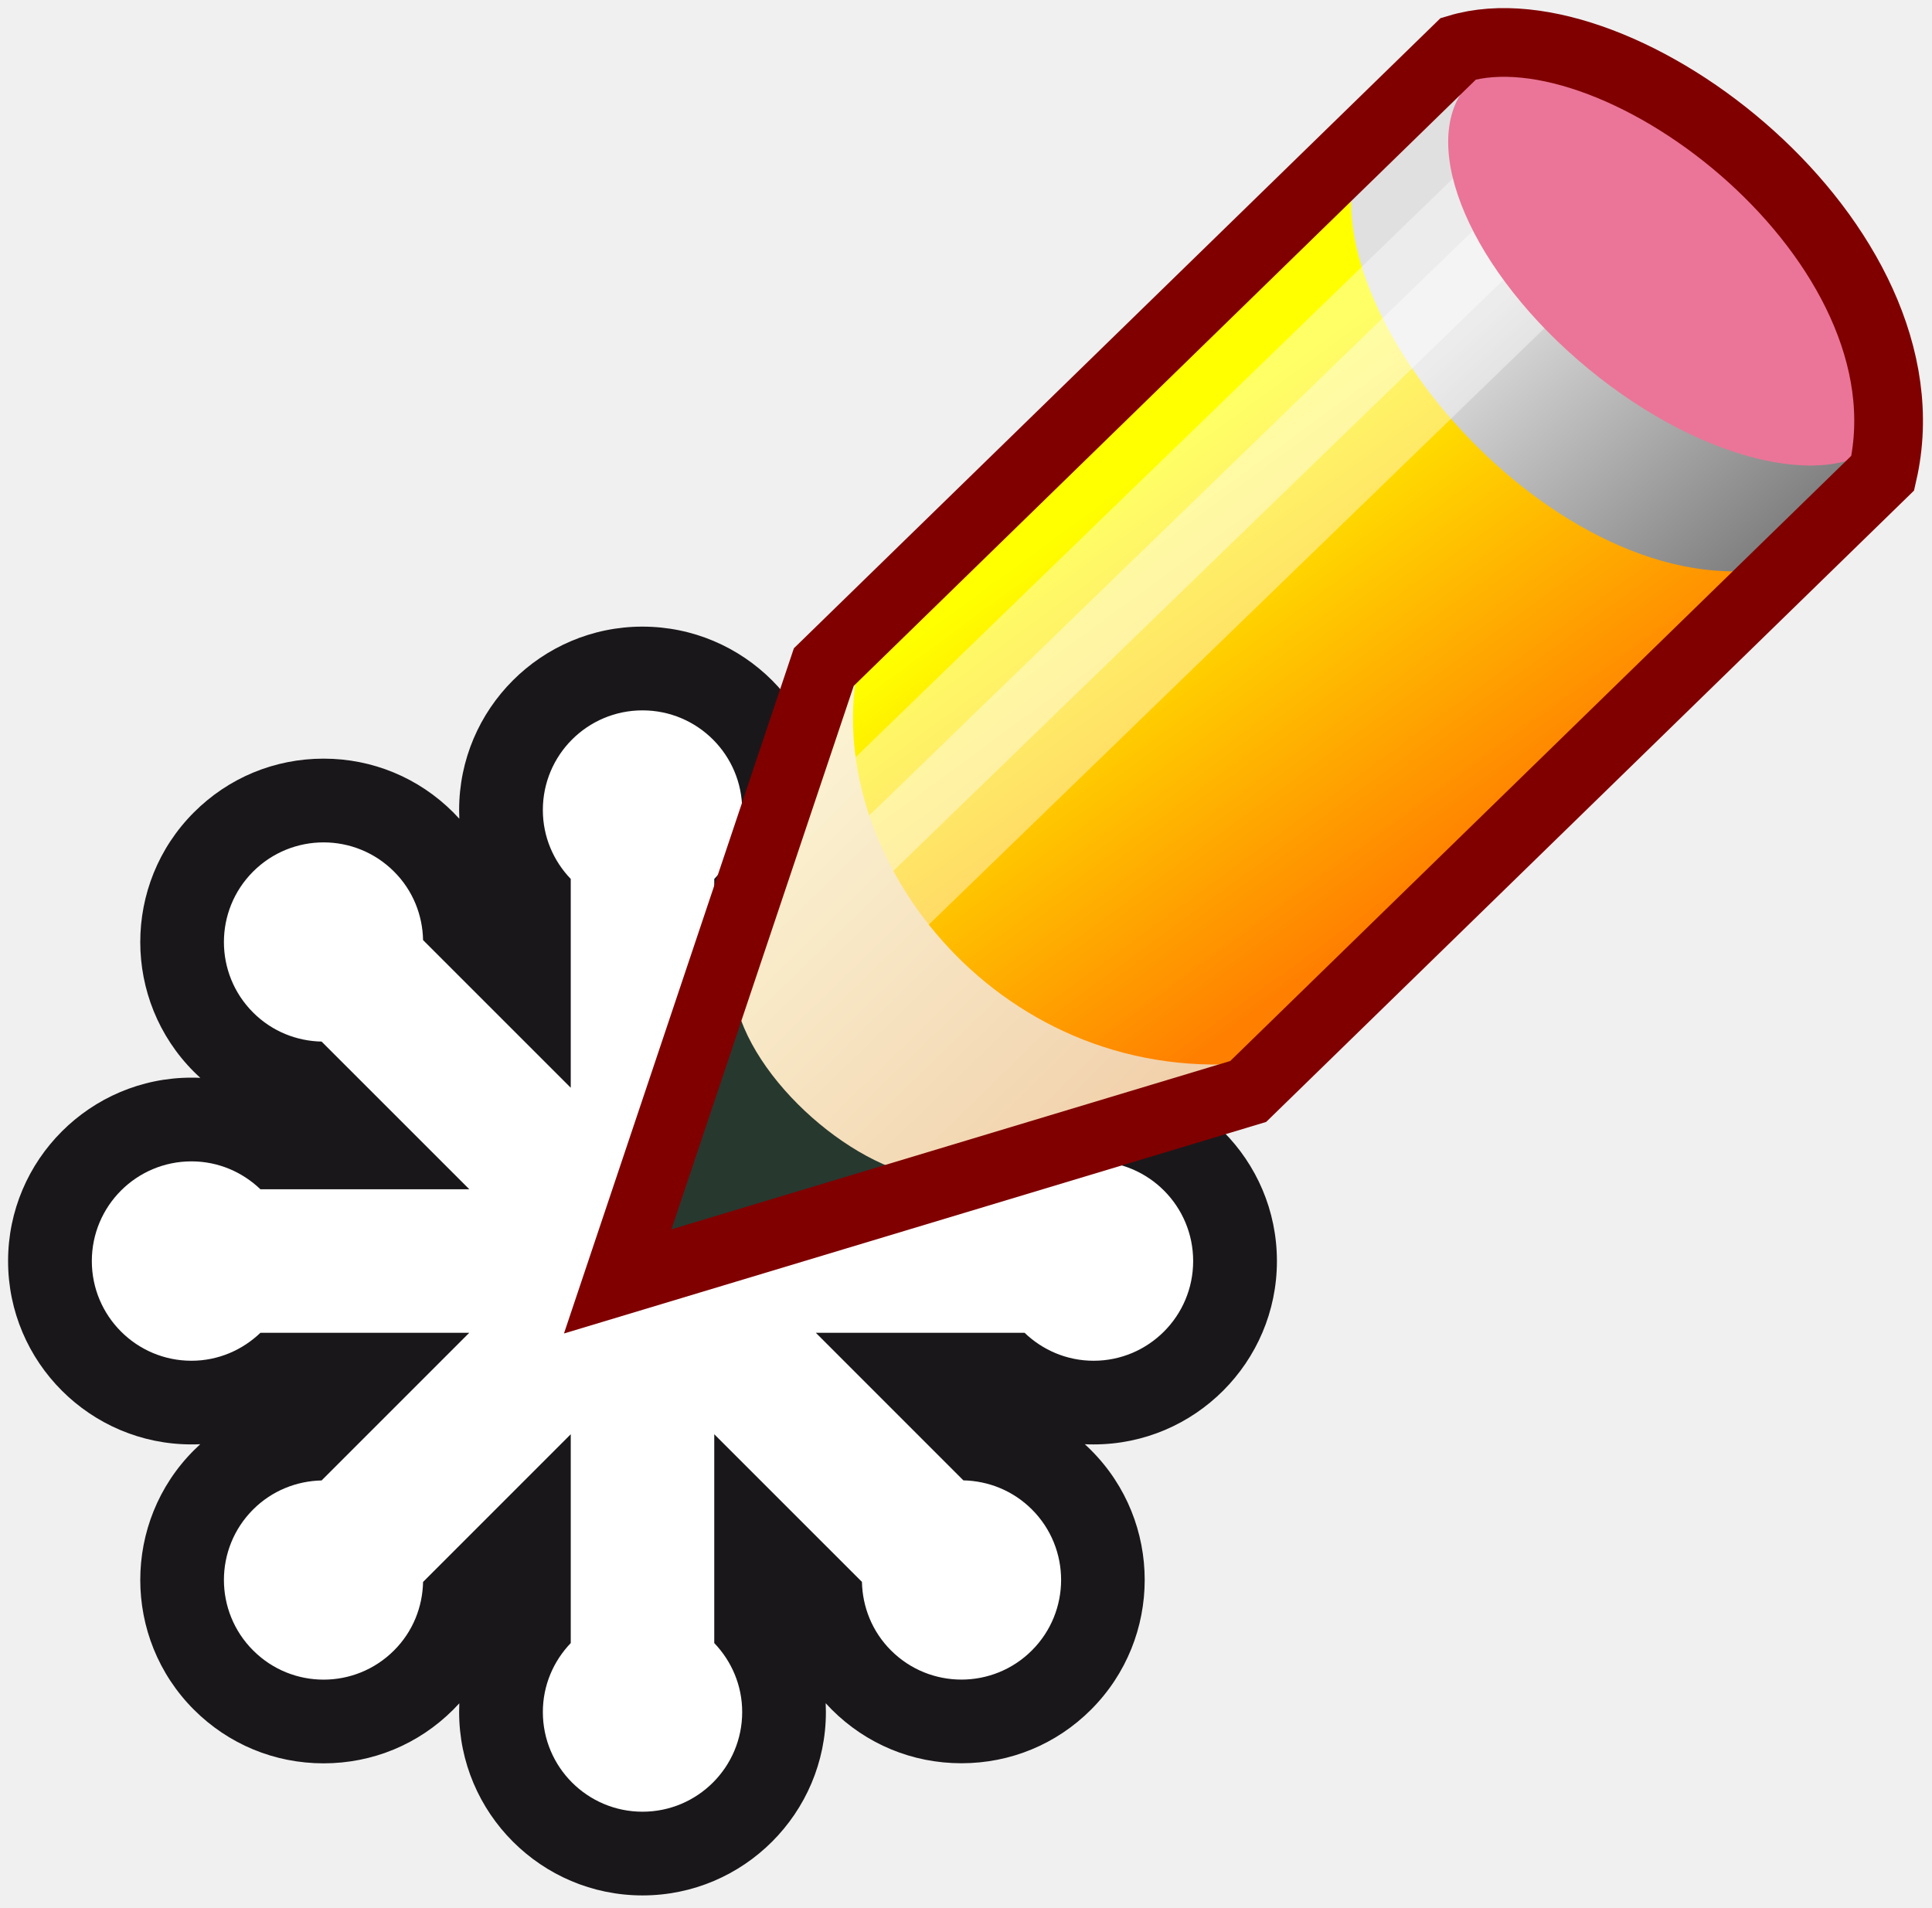
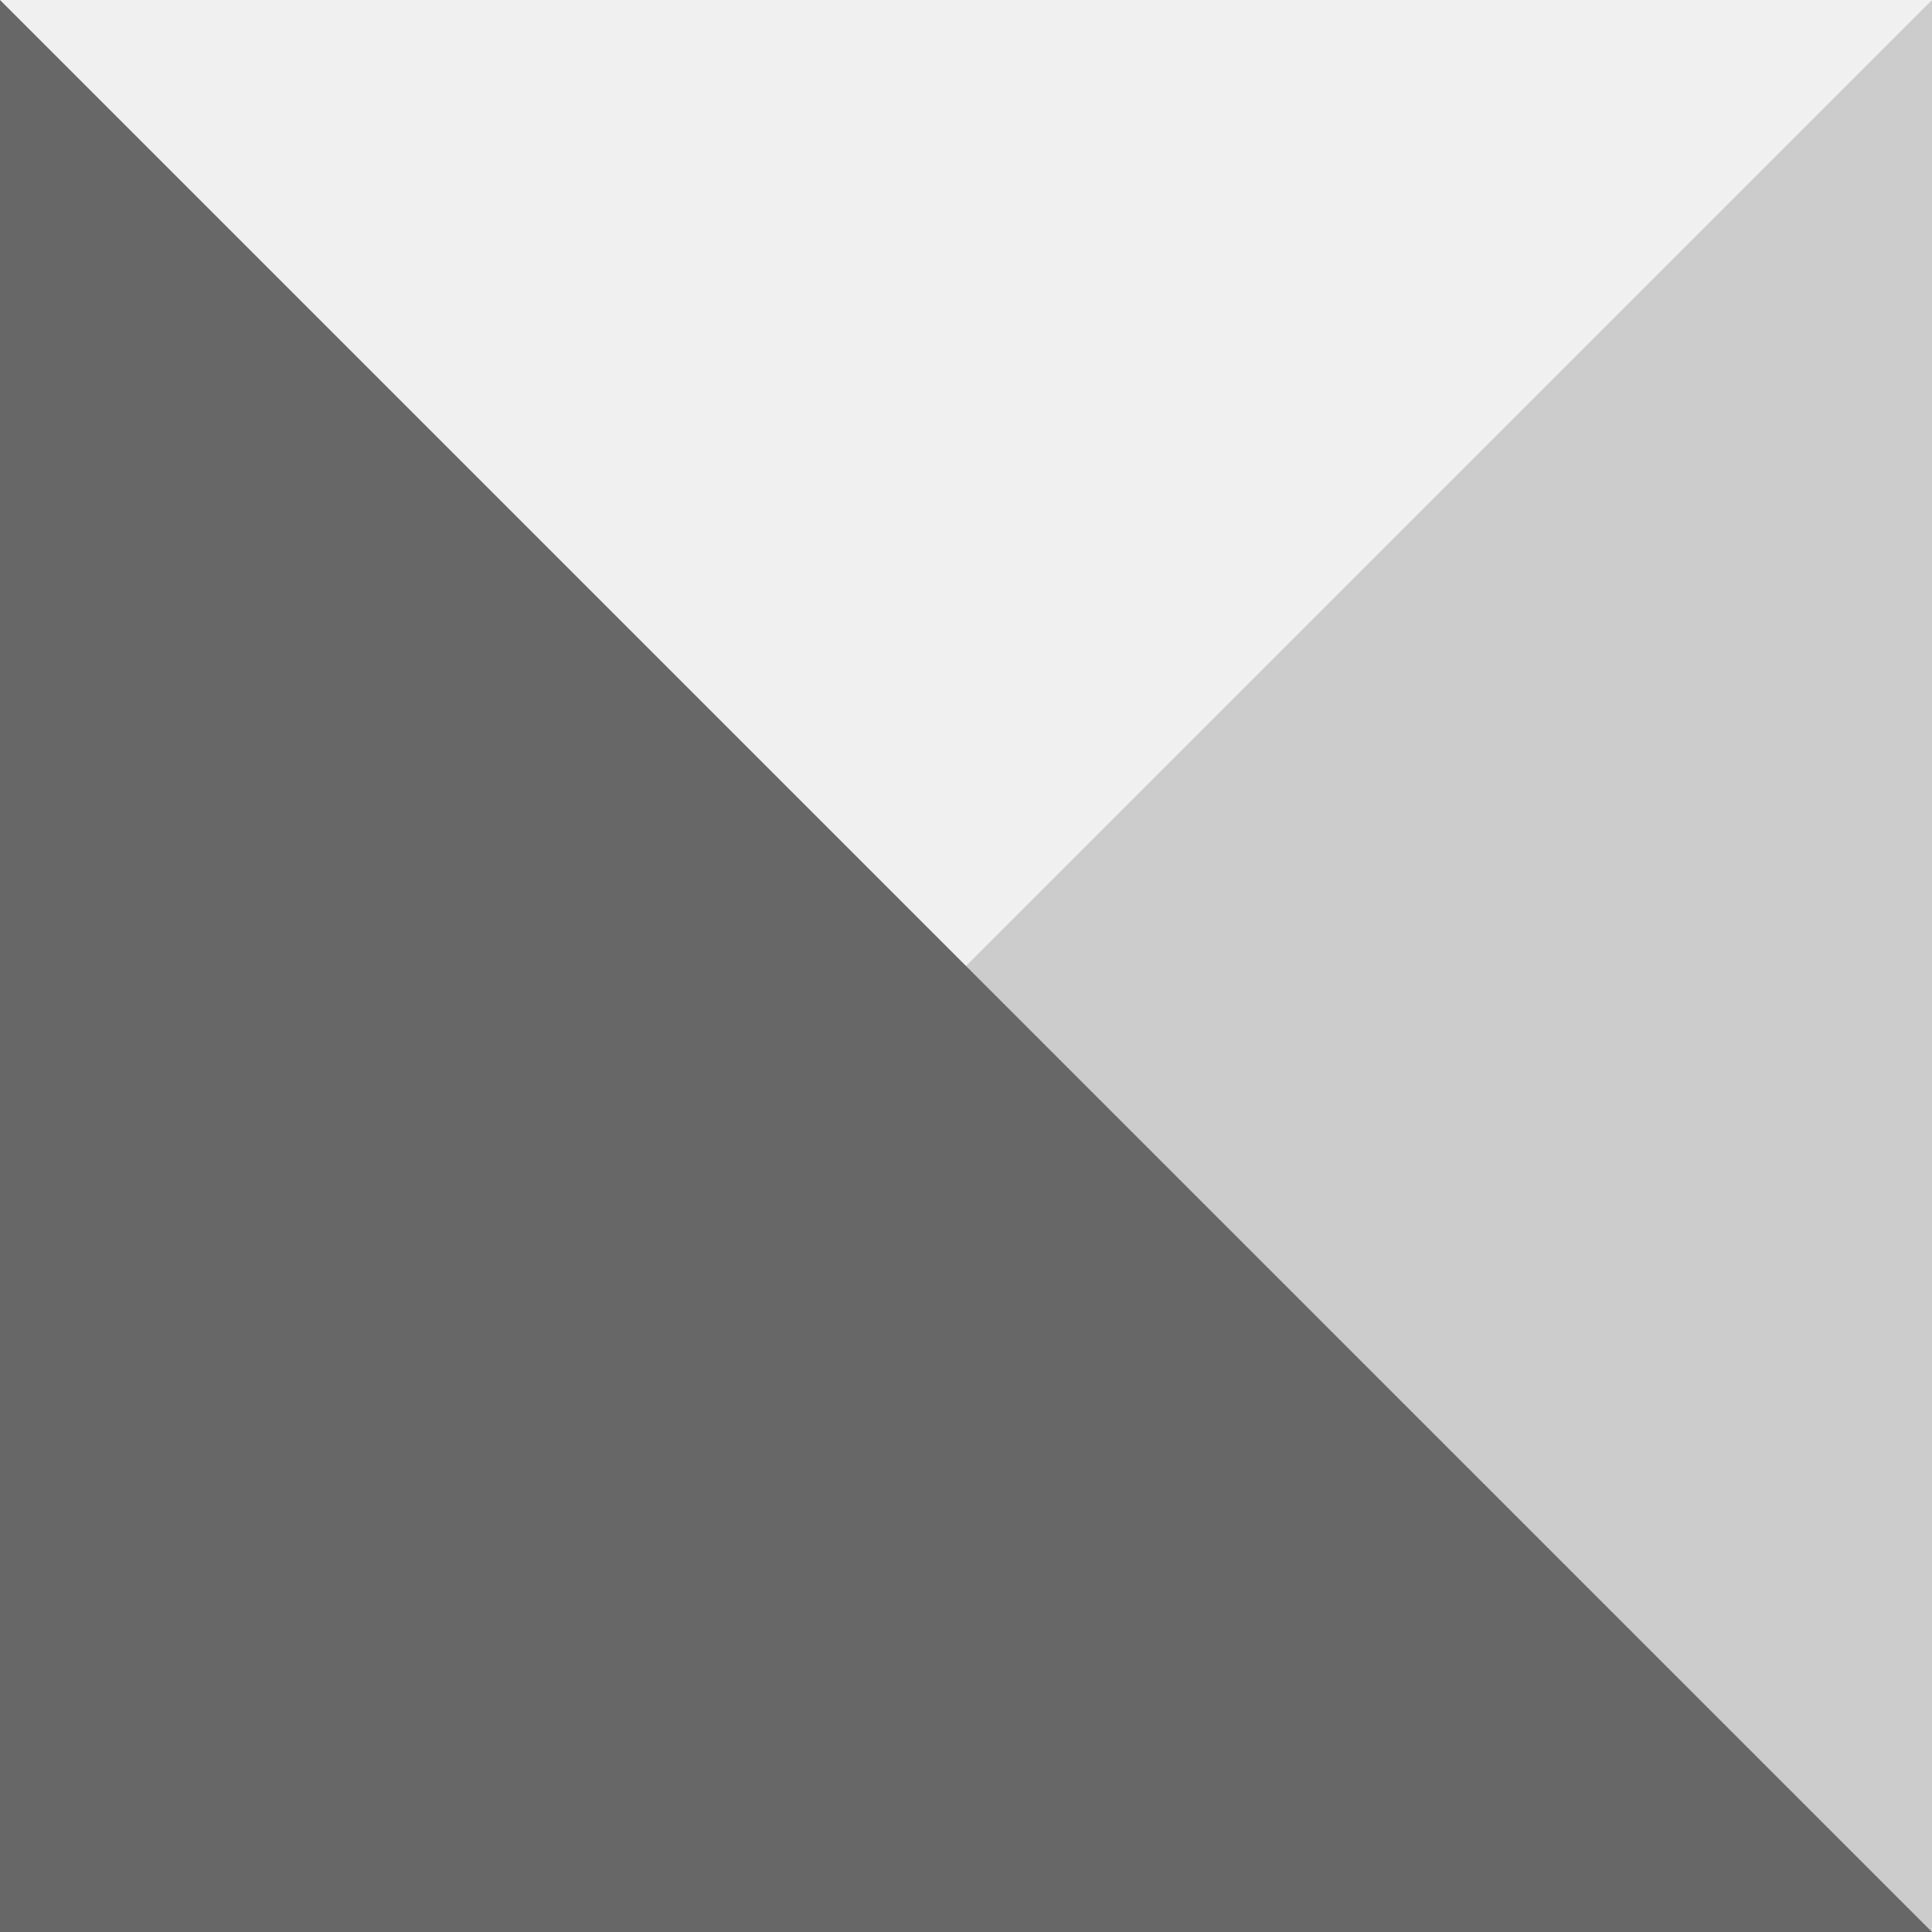
- <svg xmlns="http://www.w3.org/2000/svg" viewBox="0 0 478 472">
-   <defs>
-     <linearGradient id="svg_5" x1="0" y1="0" x2="1" y2="1">
-       <stop offset="0" stop-color="#ffffe0" stop-opacity="1" />
-       <stop offset="1" stop-color="#edc39c" stop-opacity="1" />
-     </linearGradient>
-     <linearGradient id="svg_10" x1="0.57" y1="0.781" x2="0.289" y2="0.414">
-       <stop offset="0" stop-color="#ff7f00" stop-opacity="1" />
-       <stop offset="1" stop-color="#ffff00" />
-     </linearGradient>
-     <linearGradient id="svg_18" x1="0.379" y1="0.359" x2="1" y2="1">
-       <stop offset="0" stop-color="#e0e0e0" stop-opacity="1" />
-       <stop offset="1" stop-color="#666666" stop-opacity="1" />
-     </linearGradient>
-   </defs>
+ <svg xmlns="http://www.w3.org/2000/svg" version="1.1" id="Layer_1" x="0px" y="0px" width="16.047px" height="16.047px" viewBox="0 0 16.047 16.047" enable-background="new 0 0 16.047 16.047" xml:space="preserve">
  <g>
-     <path d="m68.82,270.047l-22,-33l17,-35l34,2l25,15l7,-35l28,-16l25,12l100,102l21,23l-15,35l-36,9l20,49l-31,24l-49,-17l-1,31l-33,21l-31,-19l-13,-35l-30,21l-30,-9l-5,-35l16,-31l-32,-6l-15,-19l3,-36l47,-18z" id="svg_19" fill="#ffffff" />
-     <path fill="#1a171a" fill-rule="nonzero" id="path2902" d="m158.965,155.037c-25.021,0 -45.371,20.351 -45.371,45.377c0,0.722 0.018,1.44 0.047,2.156c-0.493,-0.536 -0.994,-1.061 -1.506,-1.585c-8.561,-8.555 -19.96,-13.284 -32.074,-13.284c-12.121,0 -23.52,4.723 -32.088,13.296c-17.693,17.695 -17.693,46.462 0,64.174c0.518,0.517 1.048,1.013 1.59,1.506c-0.729,-0.036 -1.458,-0.048 -2.192,-0.048c-25.021,0 -45.372,20.351 -45.372,45.377c0,25.014 20.351,45.365 45.372,45.365c0.729,0 1.452,-0.012 2.174,-0.048c-0.529,0.482 -1.054,0.988 -1.565,1.494c-17.7,17.689 -17.7,46.487 -0.006,64.187c8.579,8.567 19.967,13.278 32.088,13.278c12.114,0 23.501,-4.711 32.074,-13.278c0.512,-0.517 1.018,-1.048 1.506,-1.579c-0.029,0.712 -0.047,1.447 -0.047,2.158c0,25.015 20.35,45.377 45.371,45.377c25.014,0 45.371,-20.362 45.371,-45.377c0,-0.722 -0.017,-1.446 -0.053,-2.181c0.481,0.529 0.976,1.048 1.487,1.567c8.58,8.58 19.978,13.291 32.106,13.291c12.11,0 23.514,-4.711 32.069,-13.278c17.689,-17.7 17.689,-46.485 0,-64.174c-0.506,-0.495 -1.011,-1 -1.543,-1.482c0.7,0.036 1.423,0.048 2.17,0.048c25.015,0 45.353,-20.351 45.353,-45.365c0,-25.026 -20.338,-45.377 -45.353,-45.377c-0.747,0 -1.47,0.012 -2.193,0.048c0.532,-0.493 1.061,-0.989 1.591,-1.506c8.555,-8.555 13.278,-19.942 13.278,-32.075c0,-12.128 -4.723,-23.52 -13.303,-32.093c-8.555,-8.561 -19.959,-13.284 -32.069,-13.284c-12.121,0 -23.52,4.723 -32.088,13.284c-0.511,0.518 -1.018,1.049 -1.505,1.579c0.036,-0.723 0.053,-1.44 0.053,-2.169c0,-25.026 -20.357,-45.377 -45.371,-45.377m0,20.719c13.616,0 24.659,11.031 24.659,24.658c0,6.627 -2.651,12.621 -6.91,17.05l0,51.674l36.54,-36.535c0.12,-6.144 2.483,-12.247 7.181,-16.947c4.813,-4.813 11.121,-7.224 17.441,-7.224c6.302,0 12.616,2.411 17.436,7.224c9.622,9.633 9.622,25.249 0,34.877c-4.7,4.686 -10.808,7.049 -16.953,7.181l-36.534,36.533l51.667,0c4.428,-4.254 10.429,-6.905 17.08,-6.905c13.591,0 24.629,11.038 24.629,24.665c0,13.616 -11.038,24.665 -24.629,24.665c-6.651,0 -12.652,-2.663 -17.08,-6.917l-51.648,0l36.503,36.509c6.17,0.145 12.266,2.505 16.966,7.206c9.622,9.615 9.622,25.232 0,34.858c-4.809,4.82 -11.133,7.23 -17.436,7.23c-6.32,0 -12.634,-2.41 -17.448,-7.23c-4.681,-4.687 -7.048,-10.796 -7.175,-16.941l-36.54,-36.534l0,51.667c4.259,4.446 6.91,10.435 6.91,17.062c0,13.627 -11.042,24.664 -24.659,24.664c-13.622,0 -24.658,-11.037 -24.658,-24.664c0,-6.627 2.645,-12.616 6.903,-17.062l0,-51.667l-36.539,36.546c-0.127,6.144 -2.488,12.265 -7.181,16.941c-4.814,4.819 -11.122,7.23 -17.429,7.23c-6.315,0 -12.623,-2.411 -17.436,-7.23c-9.633,-9.628 -9.633,-25.243 0,-34.87c4.681,-4.676 10.79,-7.05 16.941,-7.183l36.533,-36.533l-51.666,0c-4.441,4.253 -10.429,6.917 -17.062,6.917c-13.616,0 -24.653,-11.049 -24.653,-24.665c0,-13.627 11.037,-24.665 24.653,-24.665c6.633,0 12.621,2.651 17.062,6.905l51.685,0l-36.552,-36.545c-6.145,-0.12 -12.254,-2.494 -16.948,-7.194c-9.626,-9.615 -9.626,-25.237 0,-34.864c4.814,-4.813 11.128,-7.224 17.442,-7.224c6.307,0 12.615,2.411 17.429,7.224c4.7,4.693 7.06,10.802 7.181,16.948l36.539,36.533l0,-51.661c-4.258,-4.428 -6.903,-10.422 -6.903,-17.05c0,-13.627 11.037,-24.658 24.658,-24.658" />
-     <path d="m188.82,210.047l16,-47l155,-148l107,100l-158,157l-44,12l-76,-74z" id="svg_6" fill="url(#svg_10)" stroke="#ffffff" stroke-width="0" />
-     <path d="m335.57,40.297c-11.5,39.75 55.5,115.25 109.25,98.75l21,-21l-103,-101l-27.25,23.25z" id="svg_11" fill="url(#svg_18)" stroke="#ffffff" stroke-width="0" />
-     <rect x="272.804" y="20.764" width="42.352" height="232.668" id="svg_13" fill="#ffffff" stroke="#ffffff" stroke-width="0" transform="rotate(45.9094, 293.98, 137.1)" opacity="0.4" />
-     <rect x="282.804" y="22.764" width="14" height="232.668" fill="#ffffff" stroke="#ffffff" stroke-width="0" transform="rotate(45.9094, 289.805, 139.1)" opacity="0.4" id="svg_14" />
-     <ellipse cx="415.133" cy="64.381" id="svg_12" fill="#ea7598" stroke="#ffffff" stroke-width="0" rx="67.793" ry="34.82" transform="rotate(39.4735, 415.133, 64.379)" />
-     <path d="m212.07,166.047c-8.5,47 36.25,103.75 99.25,96.75l-152.5,53.25l53.25,-150z" id="svg_4" fill="url(#svg_5)" stroke="#ffffff" stroke-width="0" />
-     <path d="m181.32,242.547c0.5,20.5 26.75,45 46.75,48.5l-66.25,20l19.5,-68.5z" id="svg_3" fill="#27382f" stroke="#ffffff" stroke-width="0" />
-   </g>
-   <g>
-     <path d="m152.82,317.047l51,-152l157,-153c40,-12 118,48 105,105l-157,153l-156,47z" id="svg_1" fill="none" stroke="#800000" stroke-width="17" />
+     <polyline fill="#CCCCCC" points="0,16.047 16.047,16.047 16.047,0  " />
+     <polyline fill="#666766" points="16.047,16.047 0,16.047 0,0  " />
  </g>
</svg>
